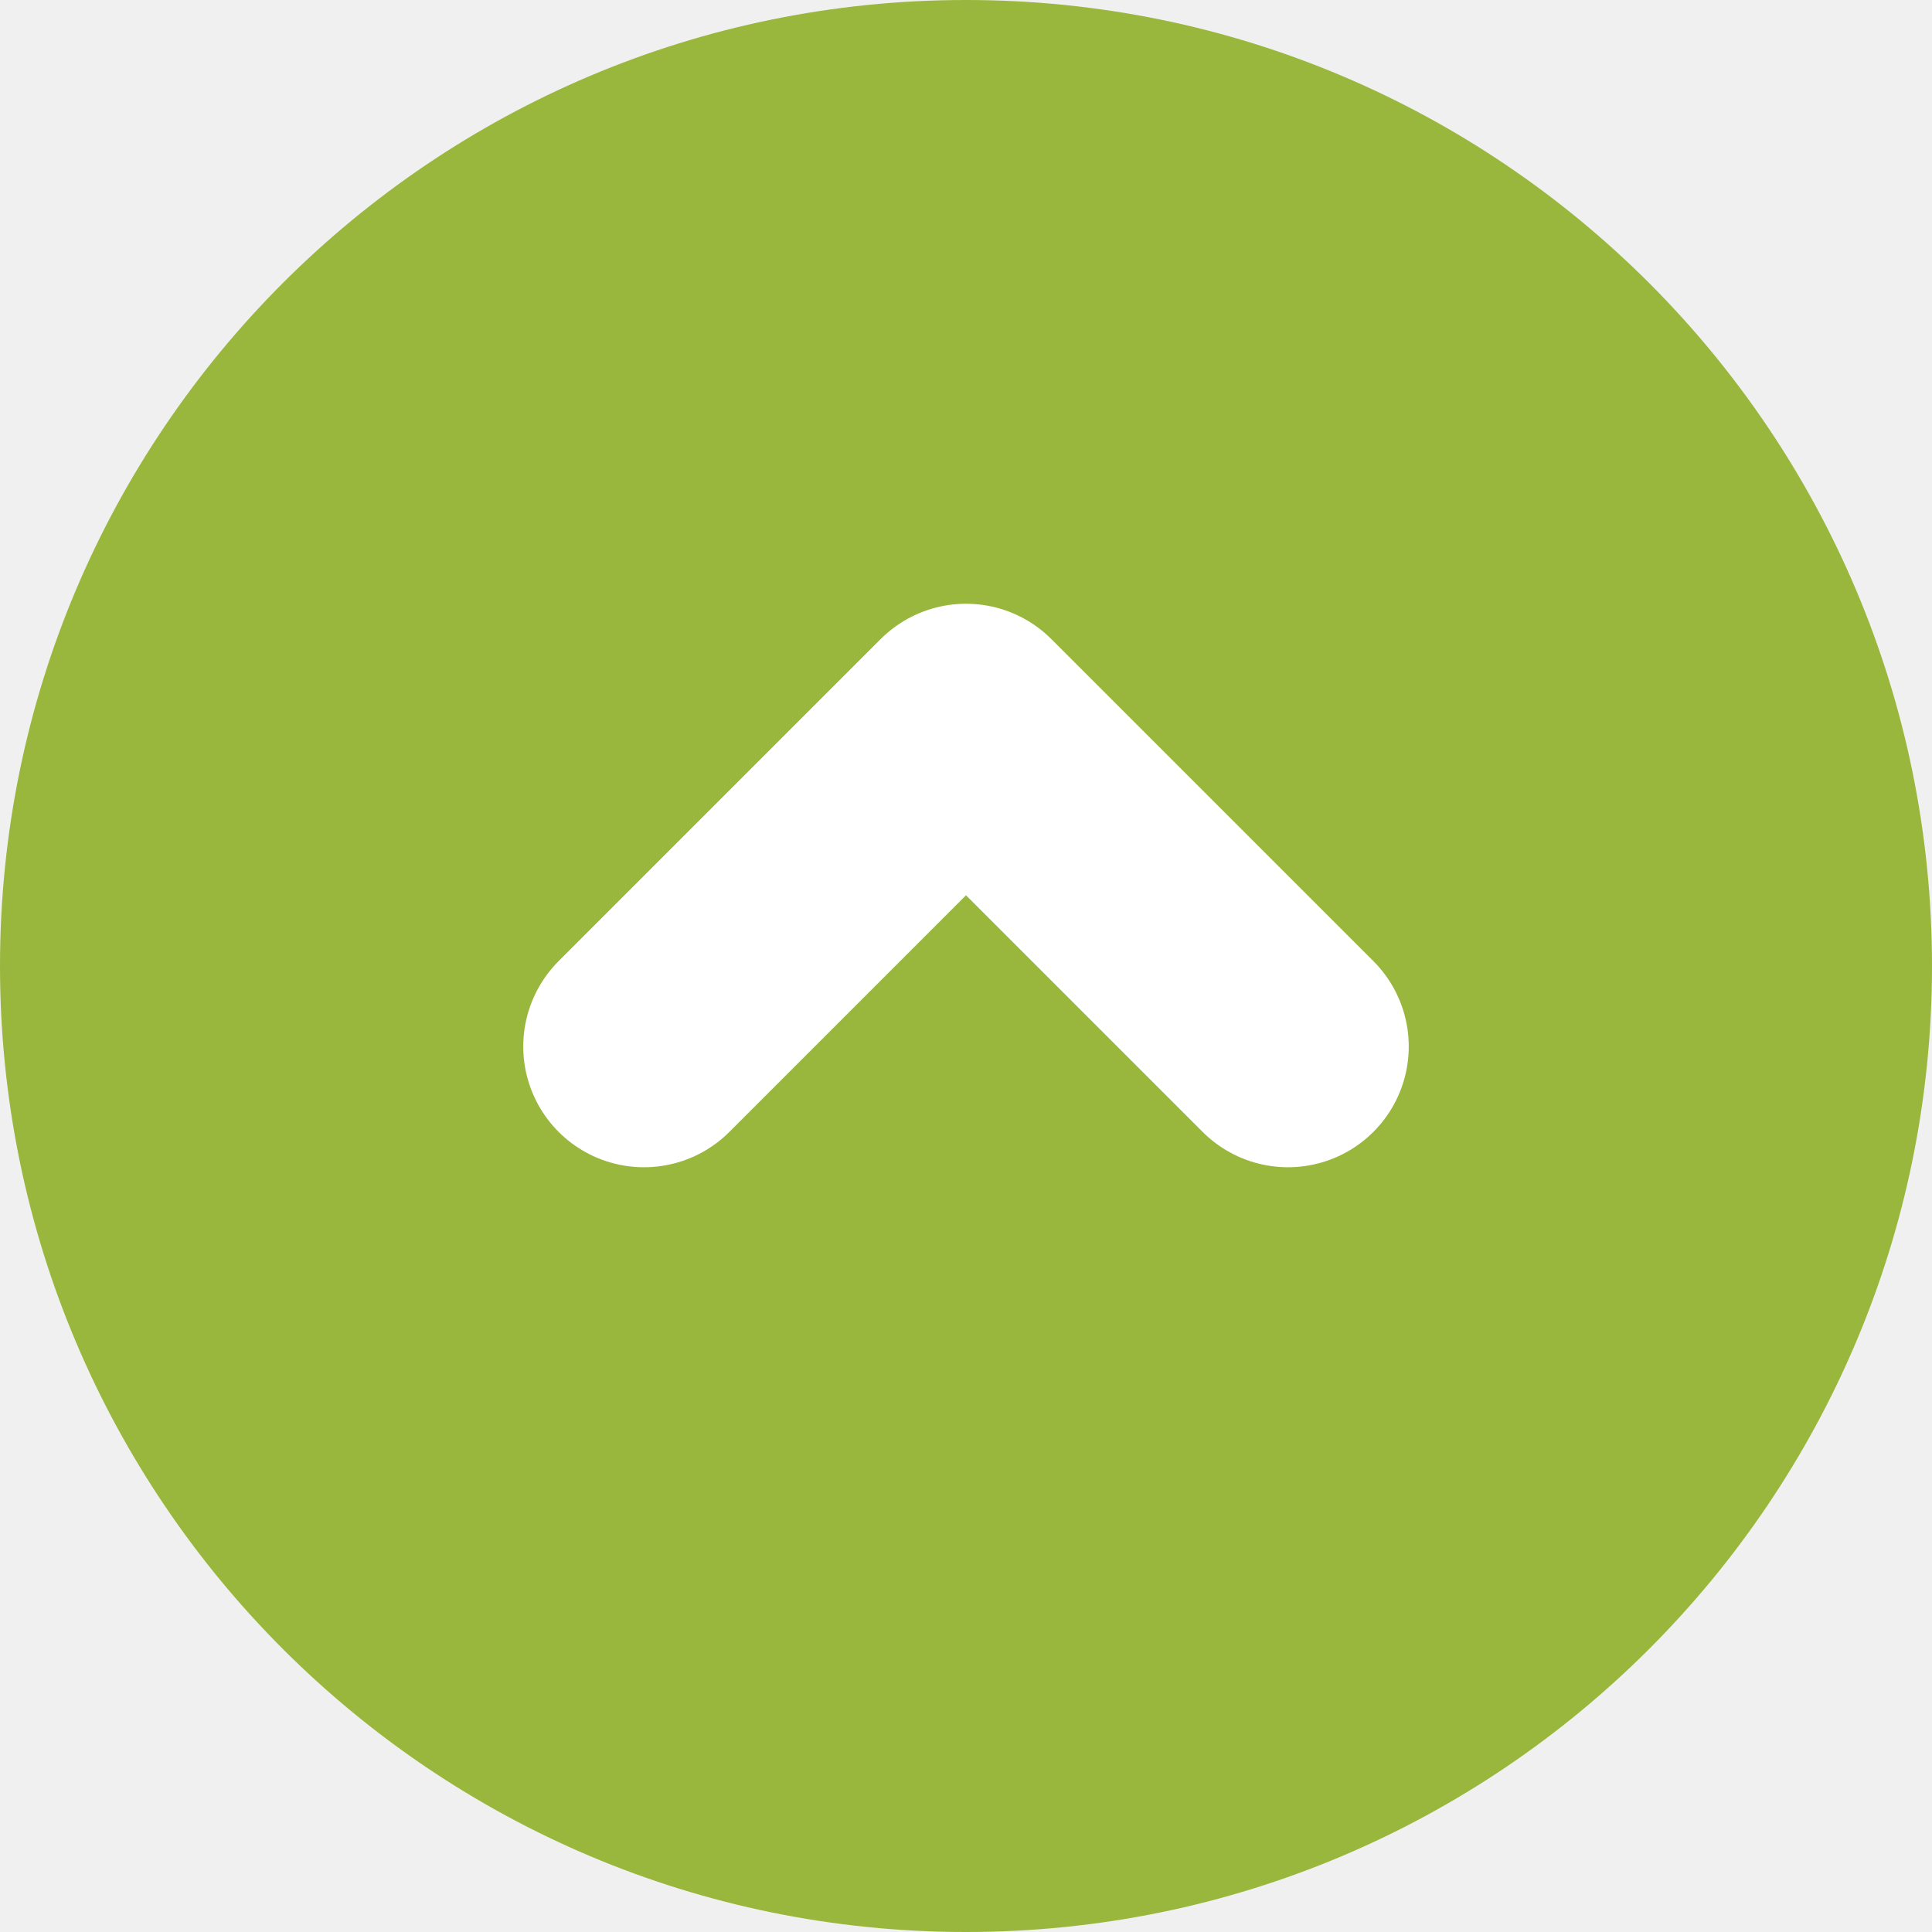
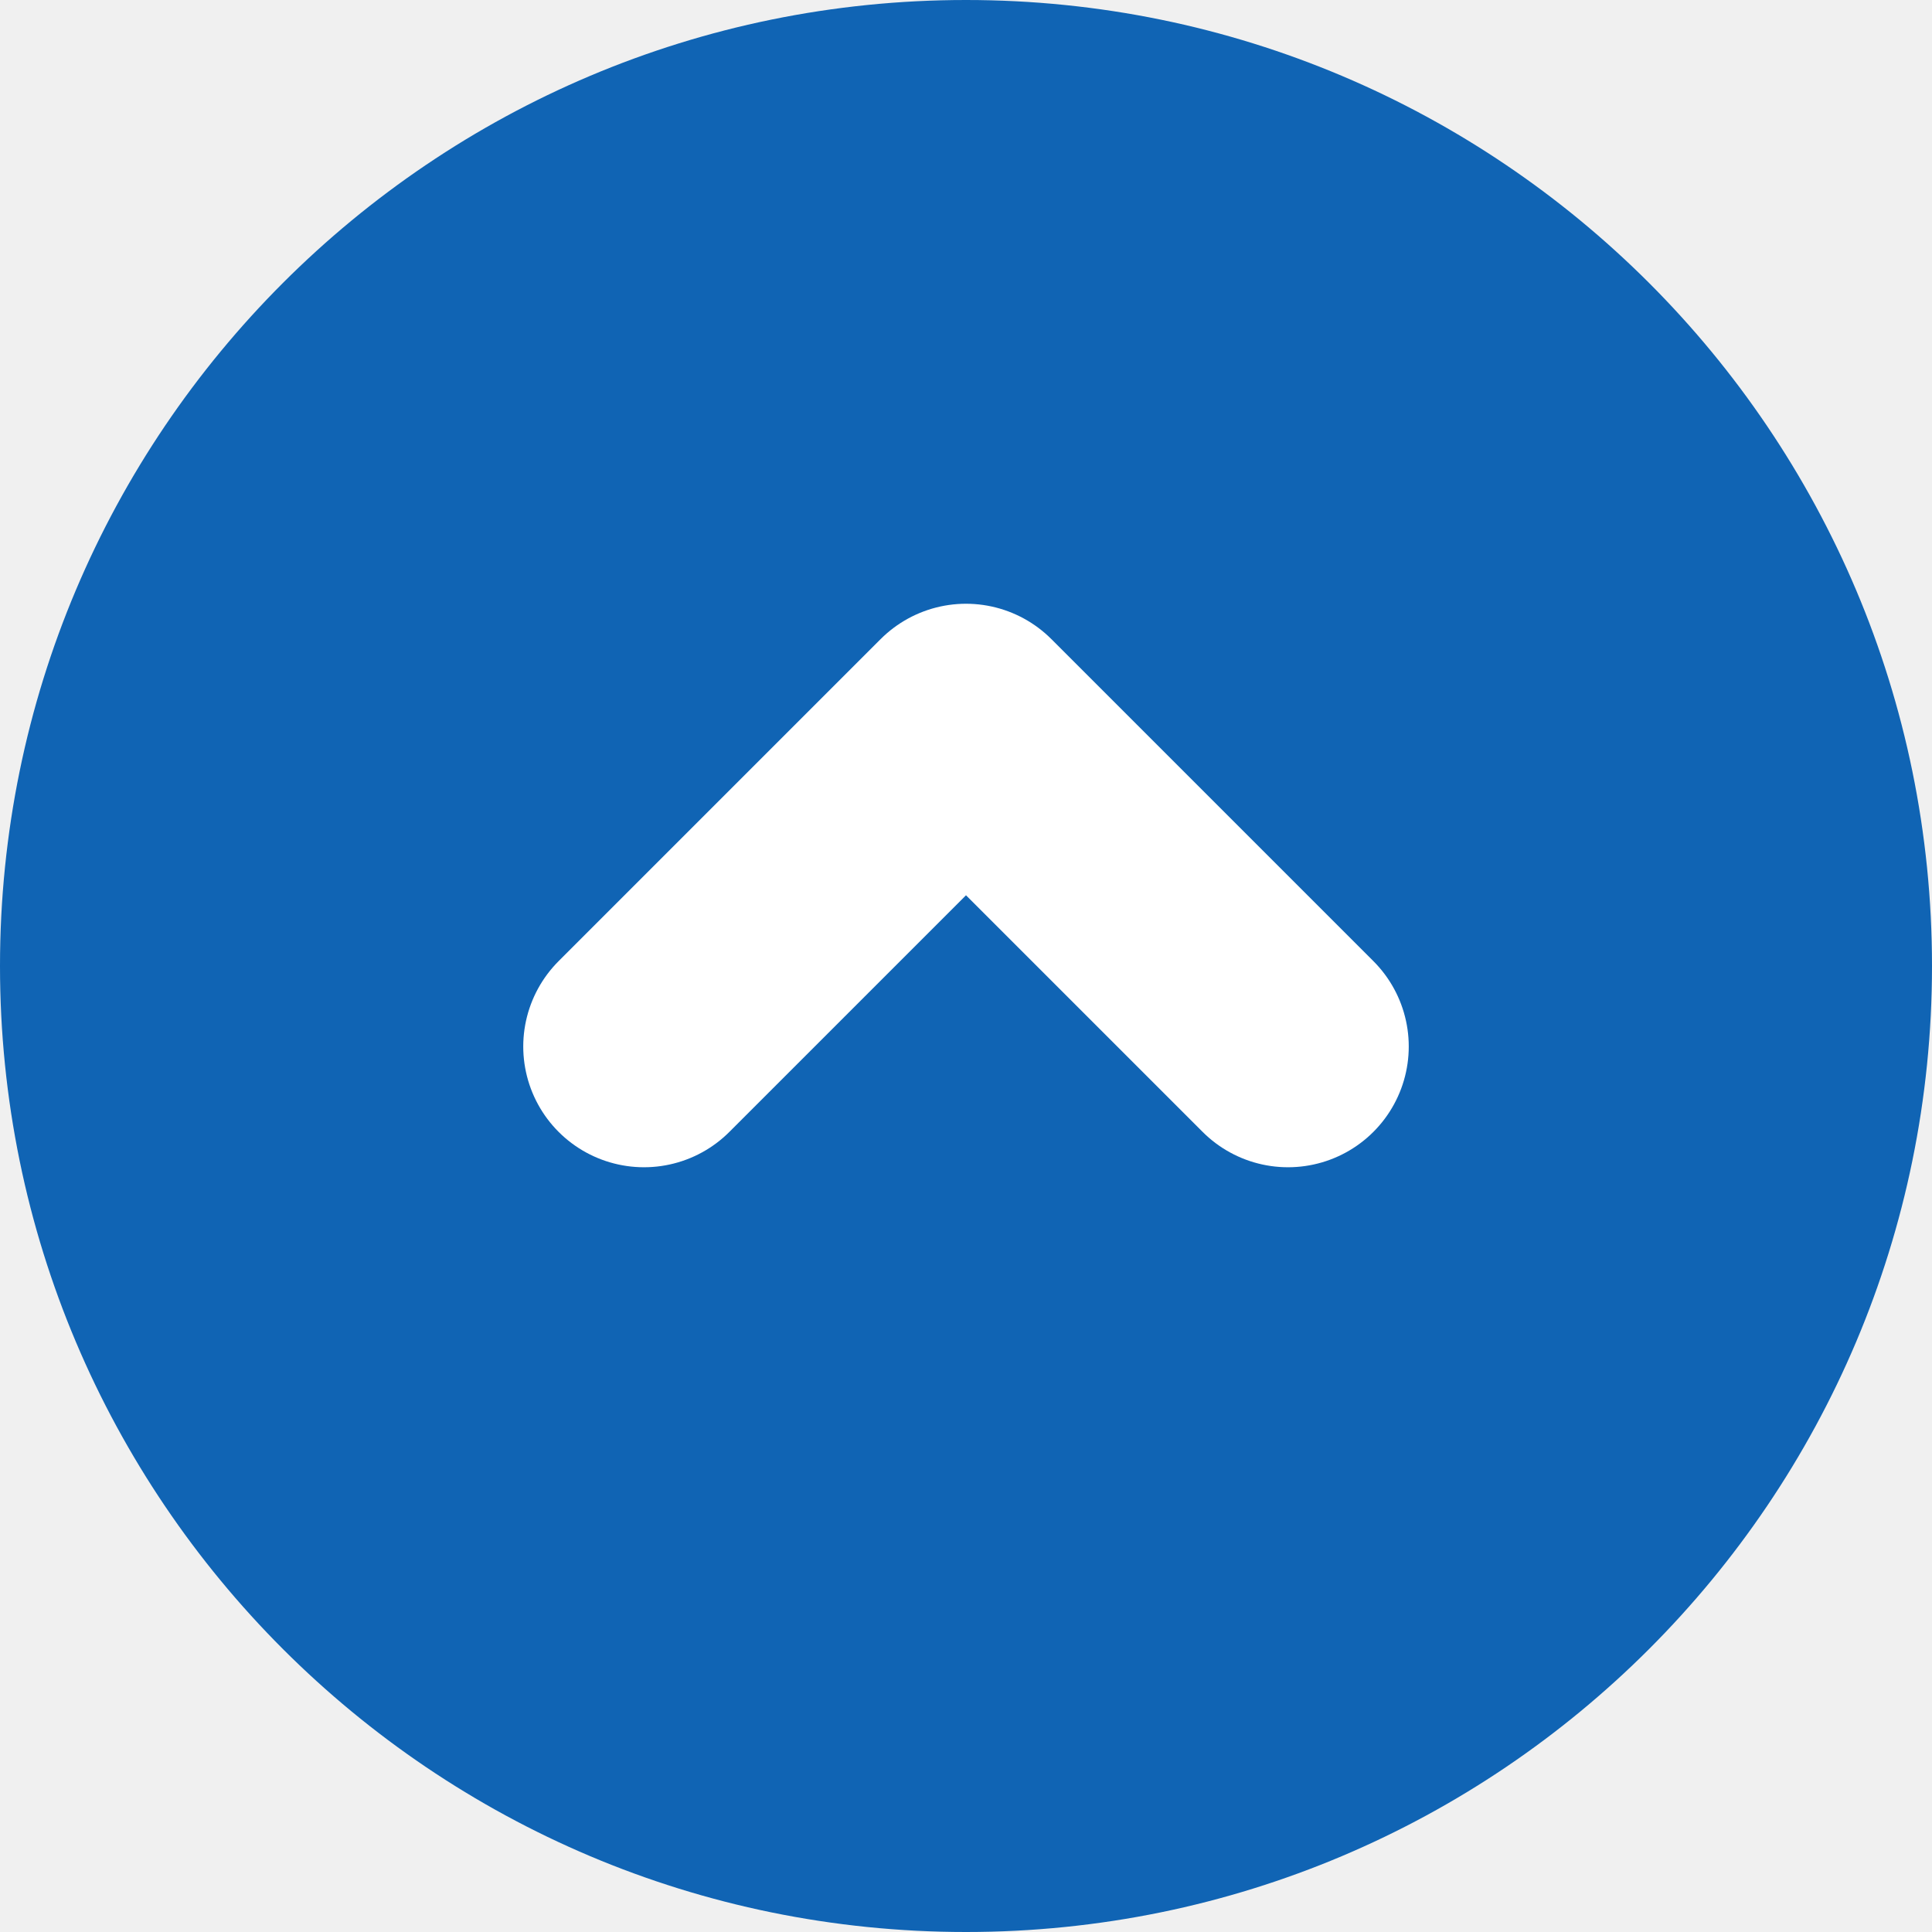
<svg xmlns="http://www.w3.org/2000/svg" width="24px" height="24px" viewBox="0 0 24 24" version="1.1">
  <defs />
  <g id="Accordion-Arrow-Up" stroke="none" stroke-width="1" fill="none" fill-rule="evenodd">
-     <rect id="Rectangle-2" fill="#99b73c" x="0" y="0" width="24" height="24" rx="12" />
+     <rect id="Rectangle-2" fill="#1064b4" x="0" y="0" width="24" height="24" rx="12" />
    <polyline id="Path-3" stroke="#FFFFFF" stroke-width="3" stroke-linecap="round" stroke-linejoin="round" transform="translate(12, 11) scale(-1, 1) rotate(-90) translate(-12, -11) " points="10 7 14 11 10 15" />
  </g>
</svg>
